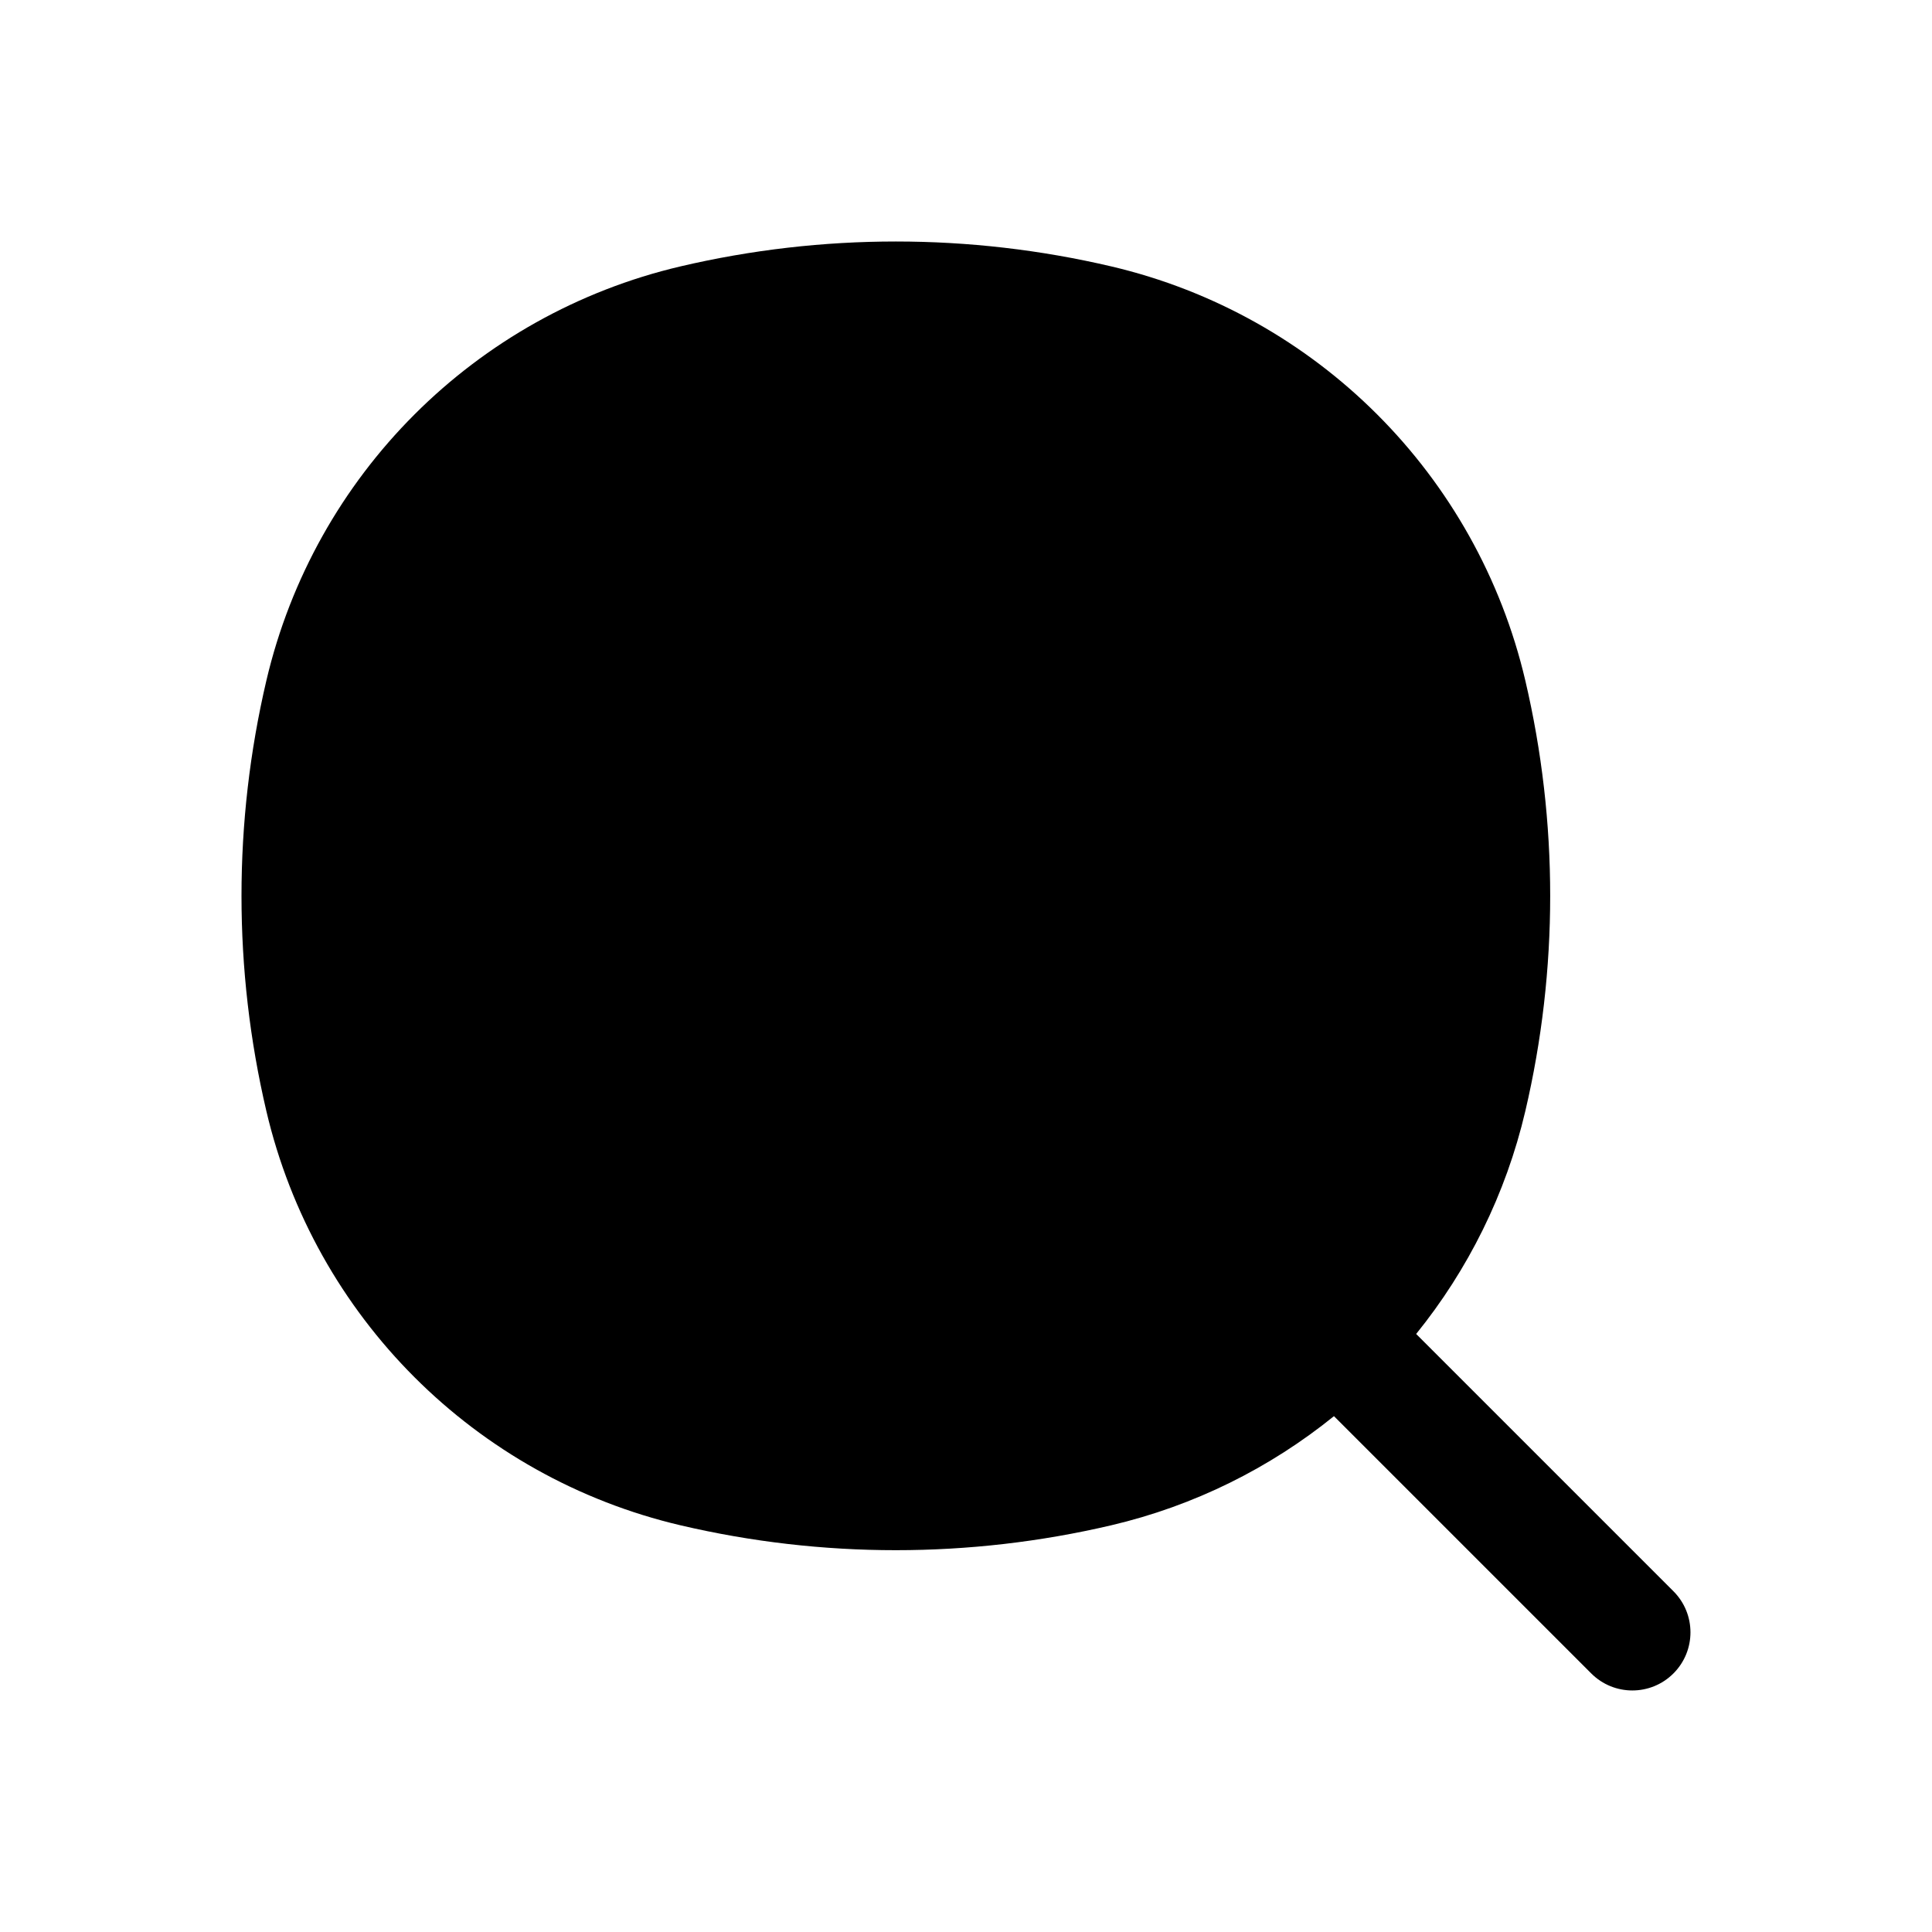
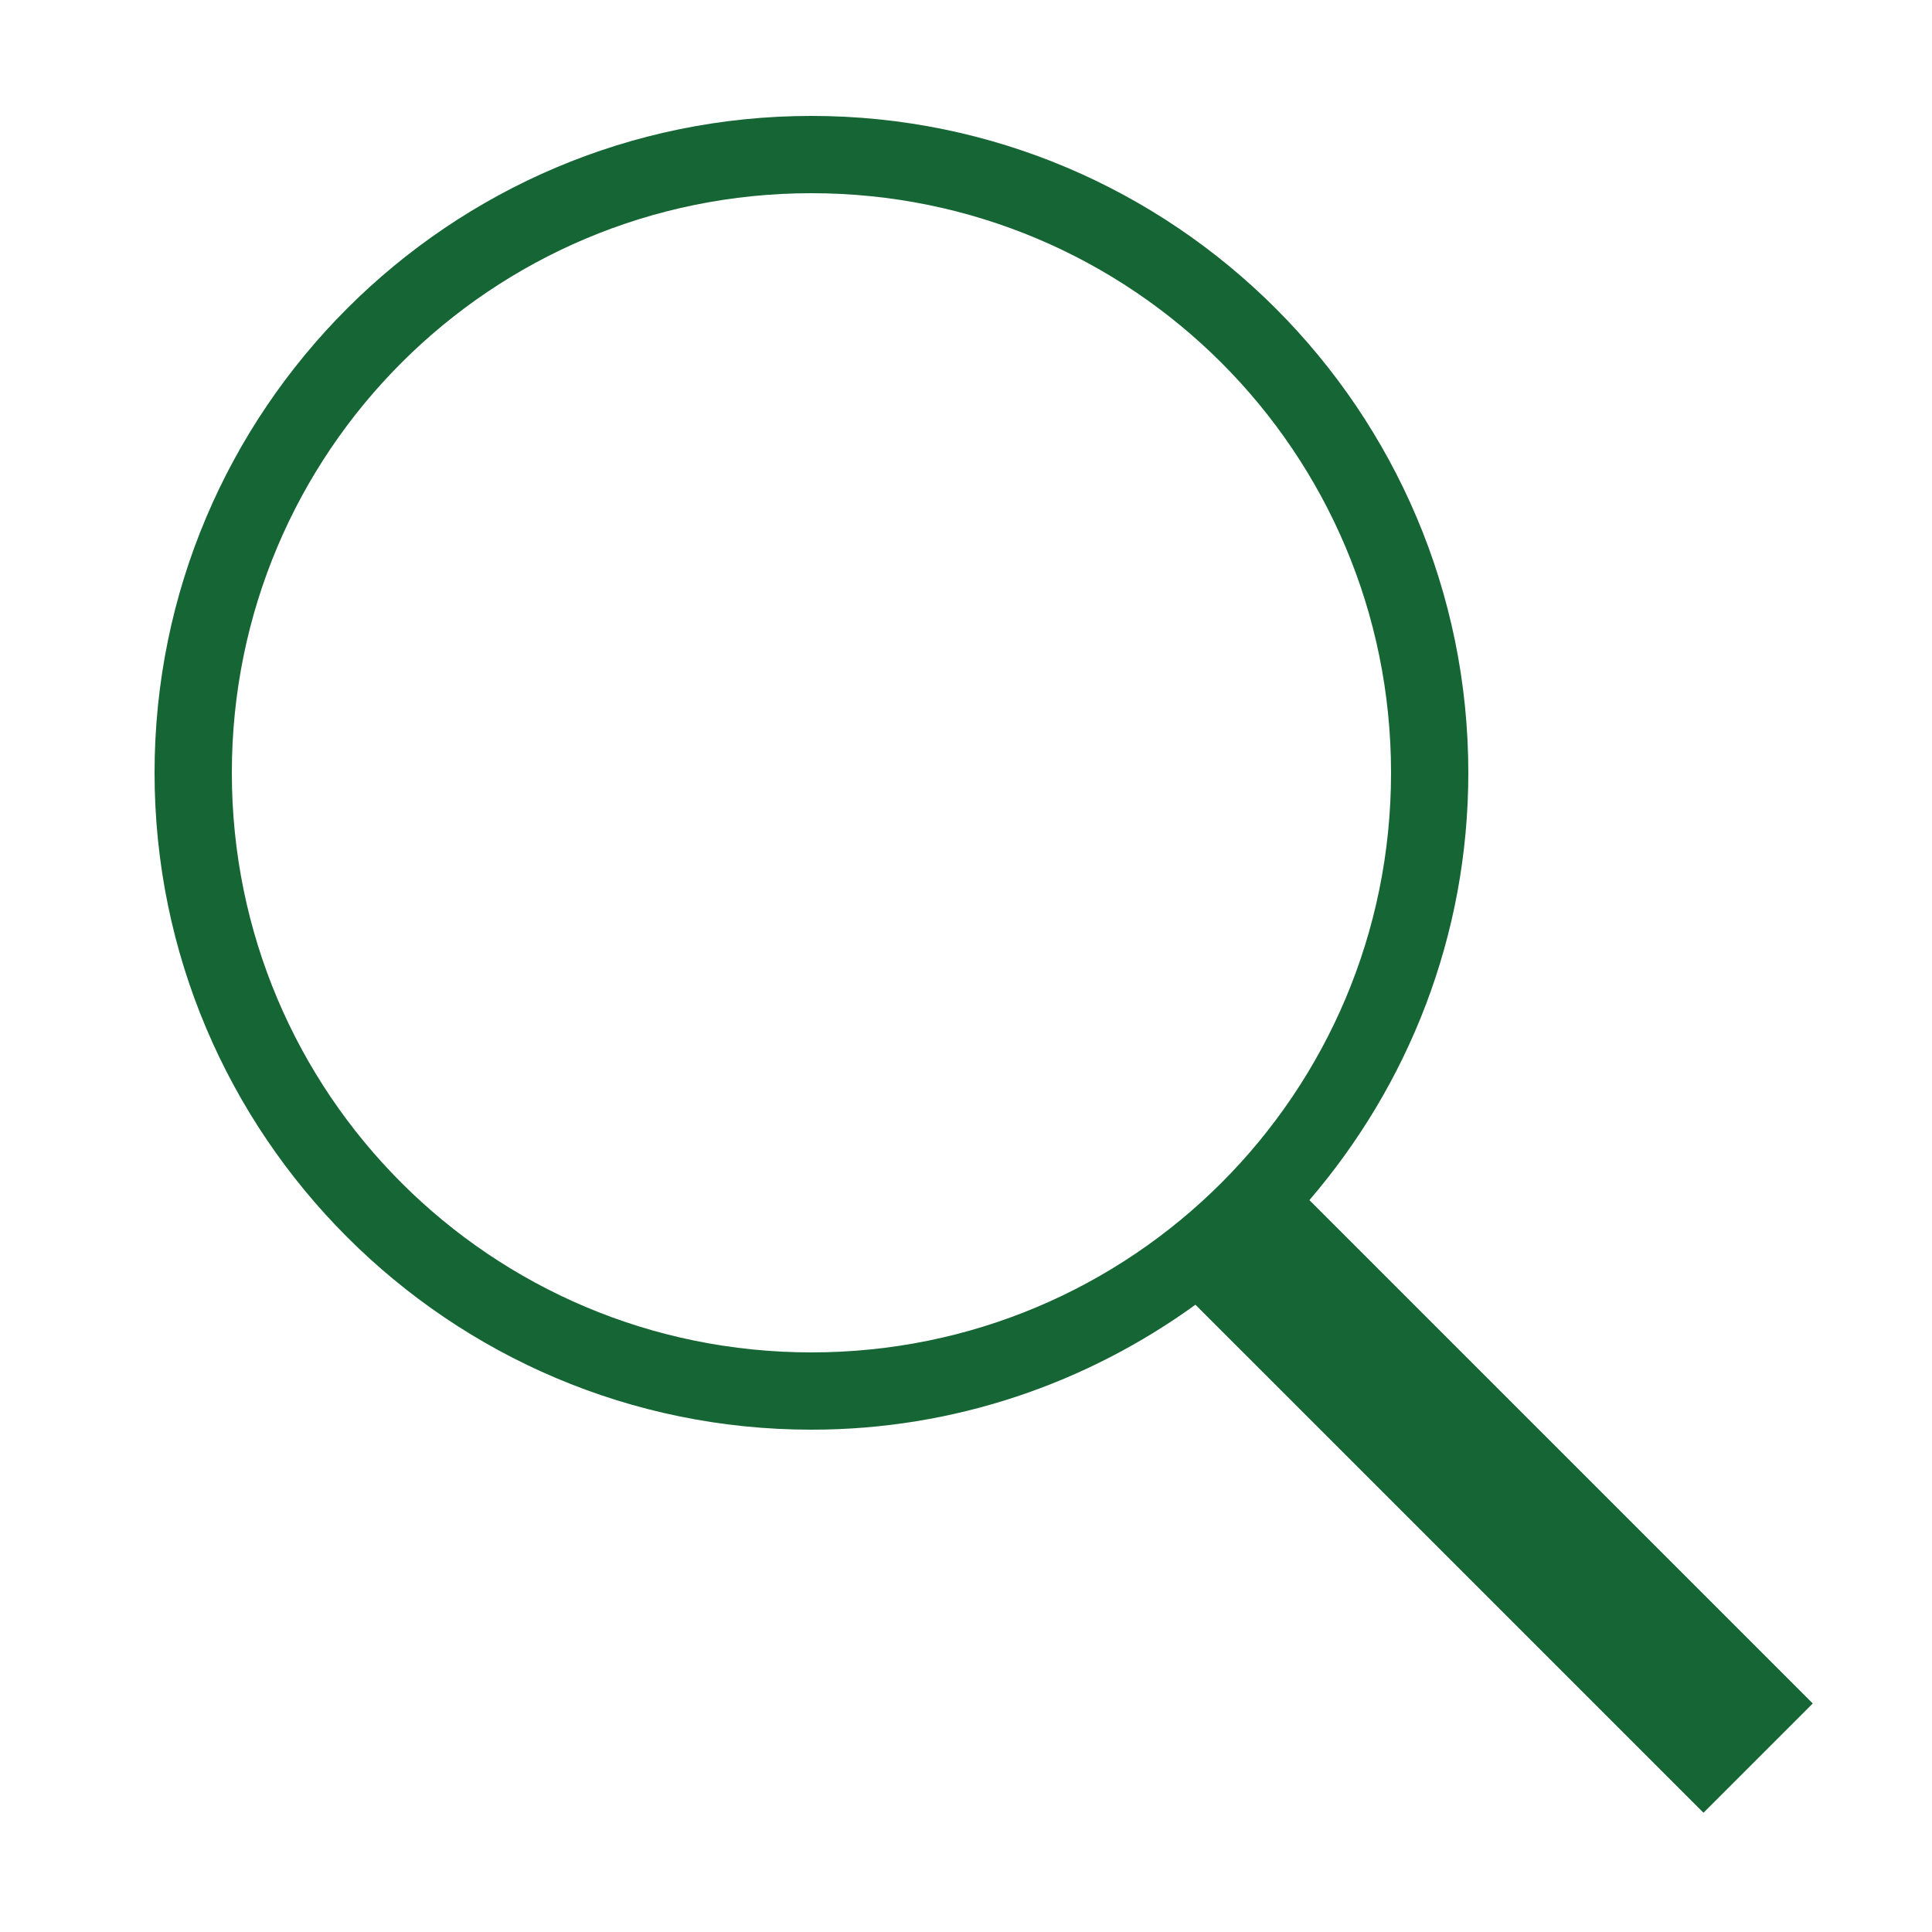
- <svg xmlns="http://www.w3.org/2000/svg" width="24" height="24" viewBox="0 0 24 24" fill="none">
-   <path d="M13.803 3.309C12.044 2.897 10.213 2.897 8.454 3.309C5.901 3.908 3.908 5.901 3.309 8.454C2.897 10.213 2.897 12.044 3.309 13.803C3.908 16.356 5.901 18.349 8.454 18.948C10.213 19.36 12.044 19.36 13.803 18.948C14.835 18.706 15.776 18.235 16.571 17.592L19.767 20.788C20.049 21.07 20.506 21.07 20.788 20.788C21.07 20.506 21.07 20.049 20.788 19.767L17.592 16.571C18.235 15.776 18.706 14.835 18.948 13.803C19.36 12.044 19.36 10.213 18.948 8.454C18.349 5.901 16.356 3.908 13.803 3.309Z" fill="black" />
+ <svg xmlns="http://www.w3.org/2000/svg" x="0px" y="0px" width="100" height="100" viewBox="0 0 50 50">
+   <path d="M 21 3 C 11.623 3 4 10.623 4 20 C 4 29.377 11.623 37 21 37 C 24.712 37 28.139 35.791 30.938 33.766 L 44.086 46.914 L 46.914 44.086 L 33.887 31.059 C 36.444 28.083 38 24.224 38 20 C 38 10.623 30.377 3 21 3 z M 21 5 C 29.296 5 36 11.704 36 20 C 36 28.296 29.296 35 21 35 C 12.704 35 6 28.296 6 20 C 6 11.704 12.704 5 21 5 z" fill="#166534" />
</svg>
